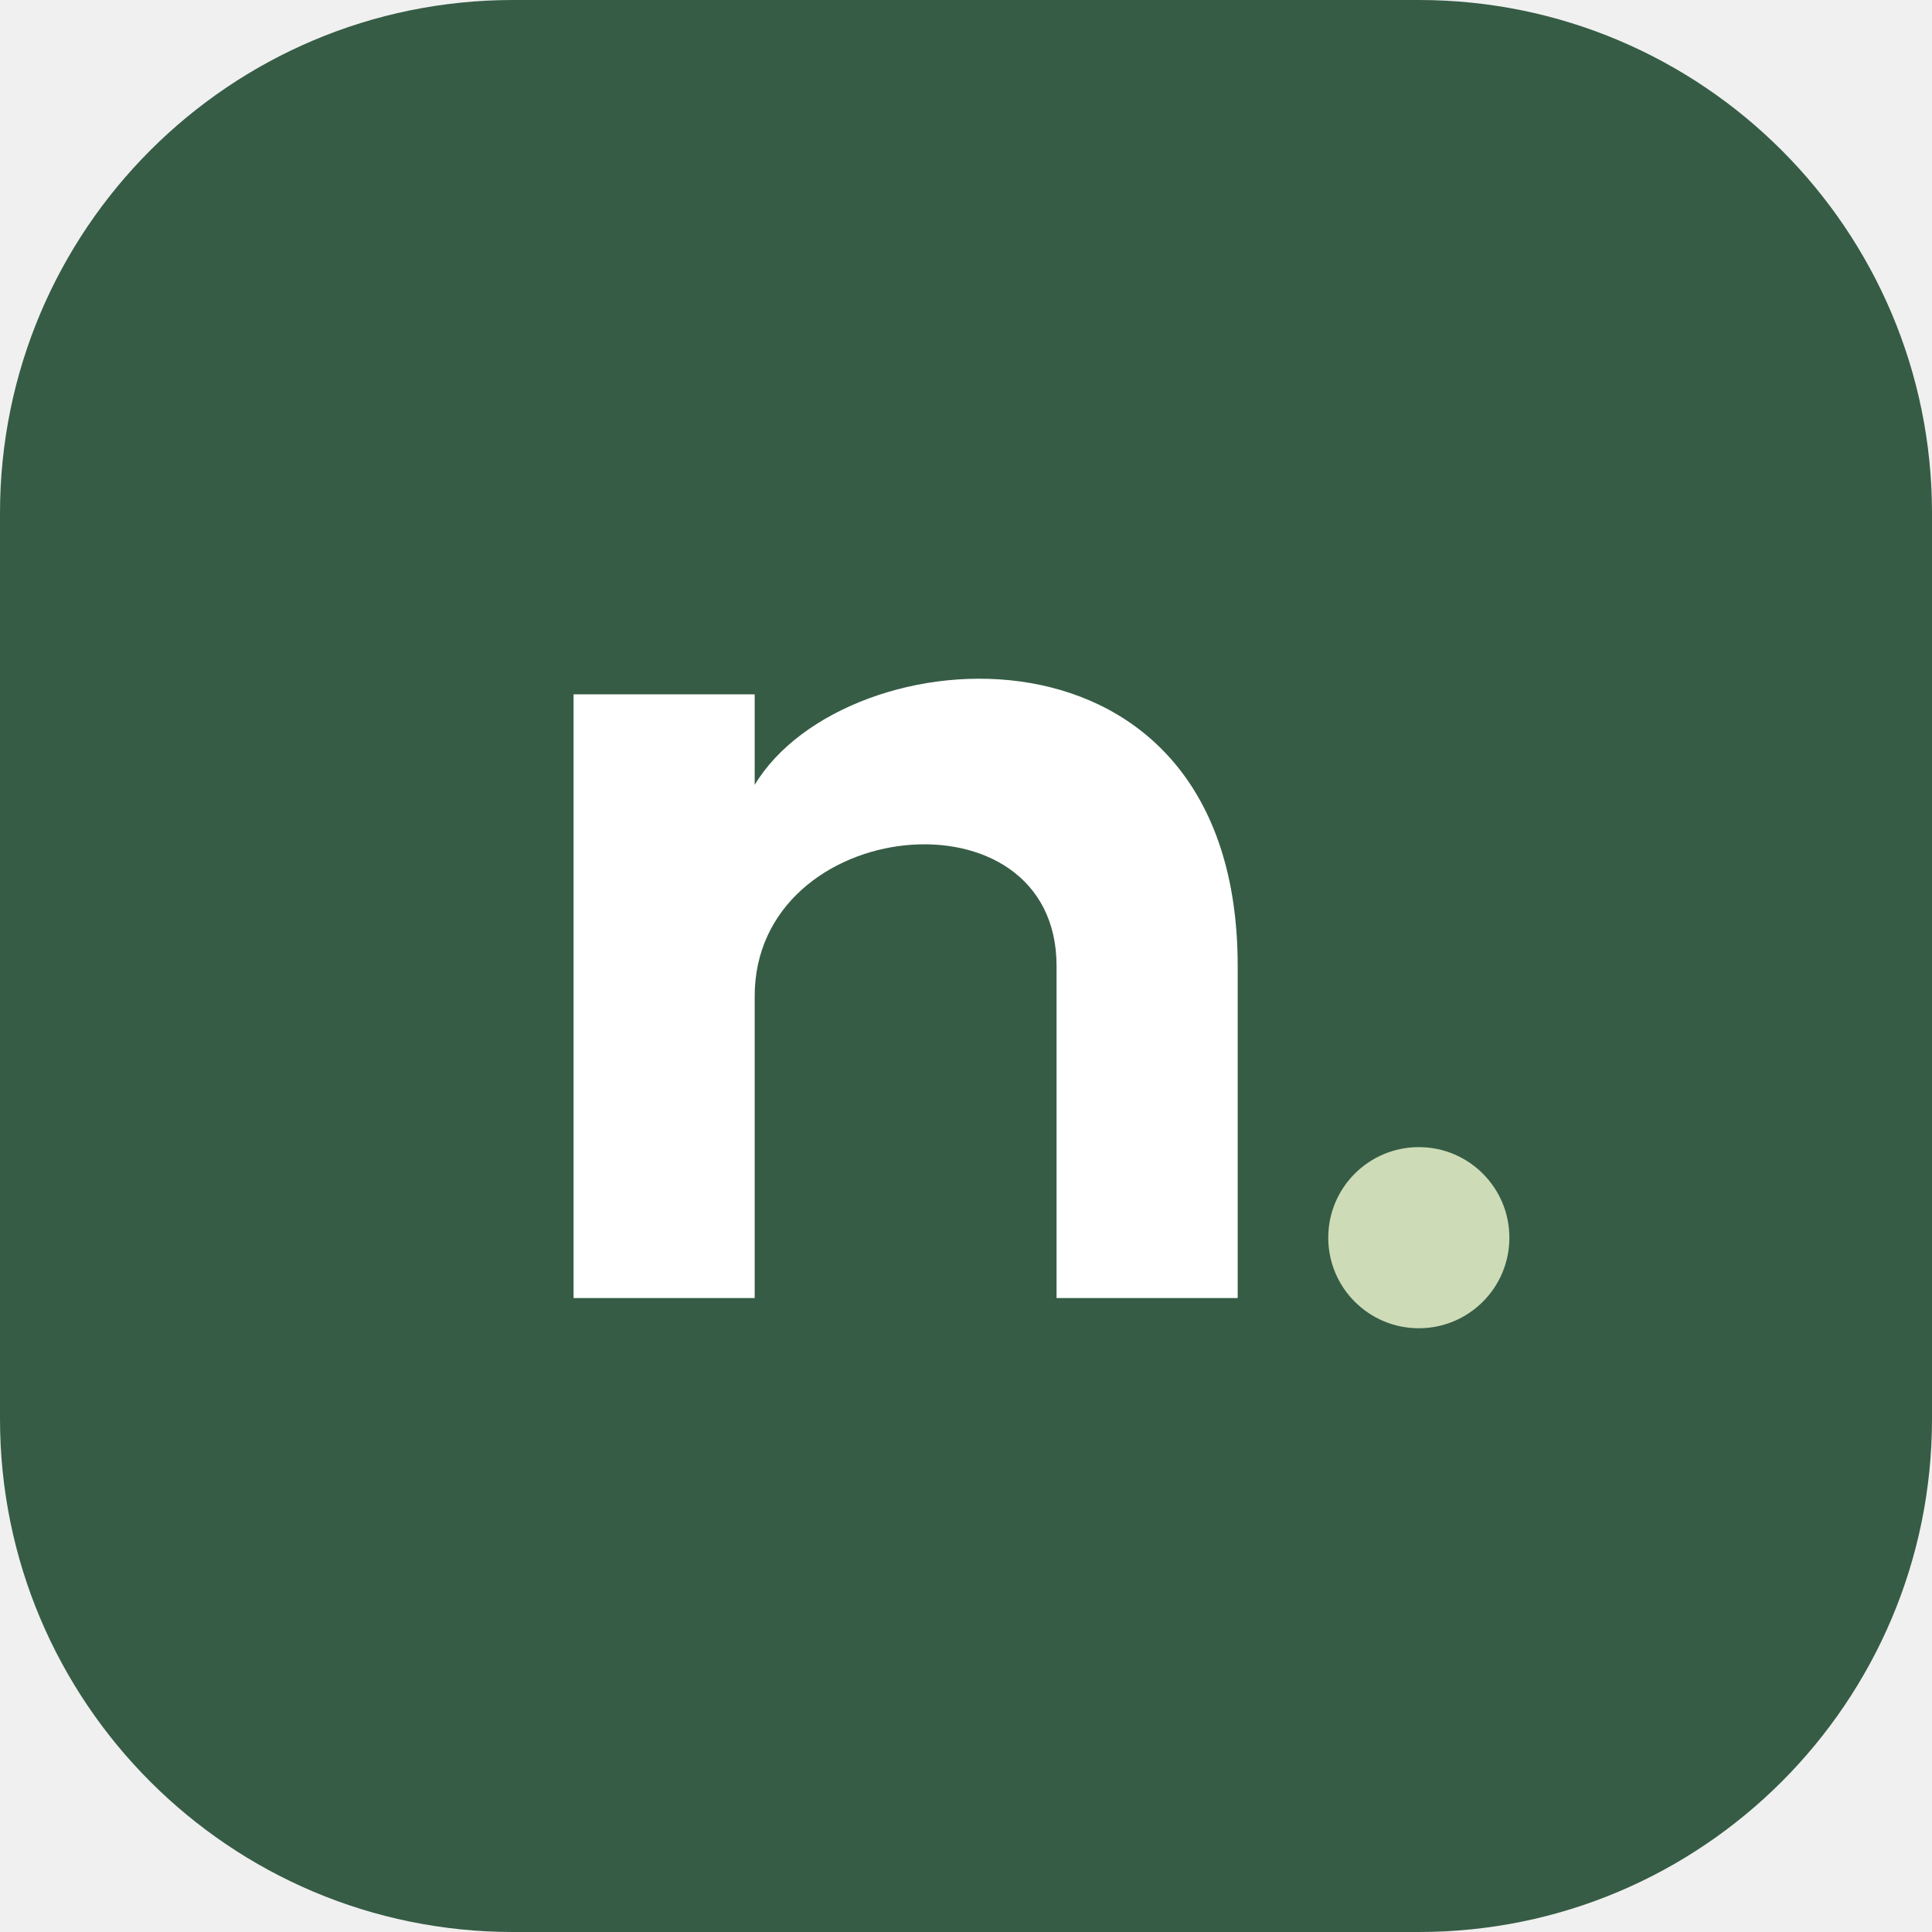
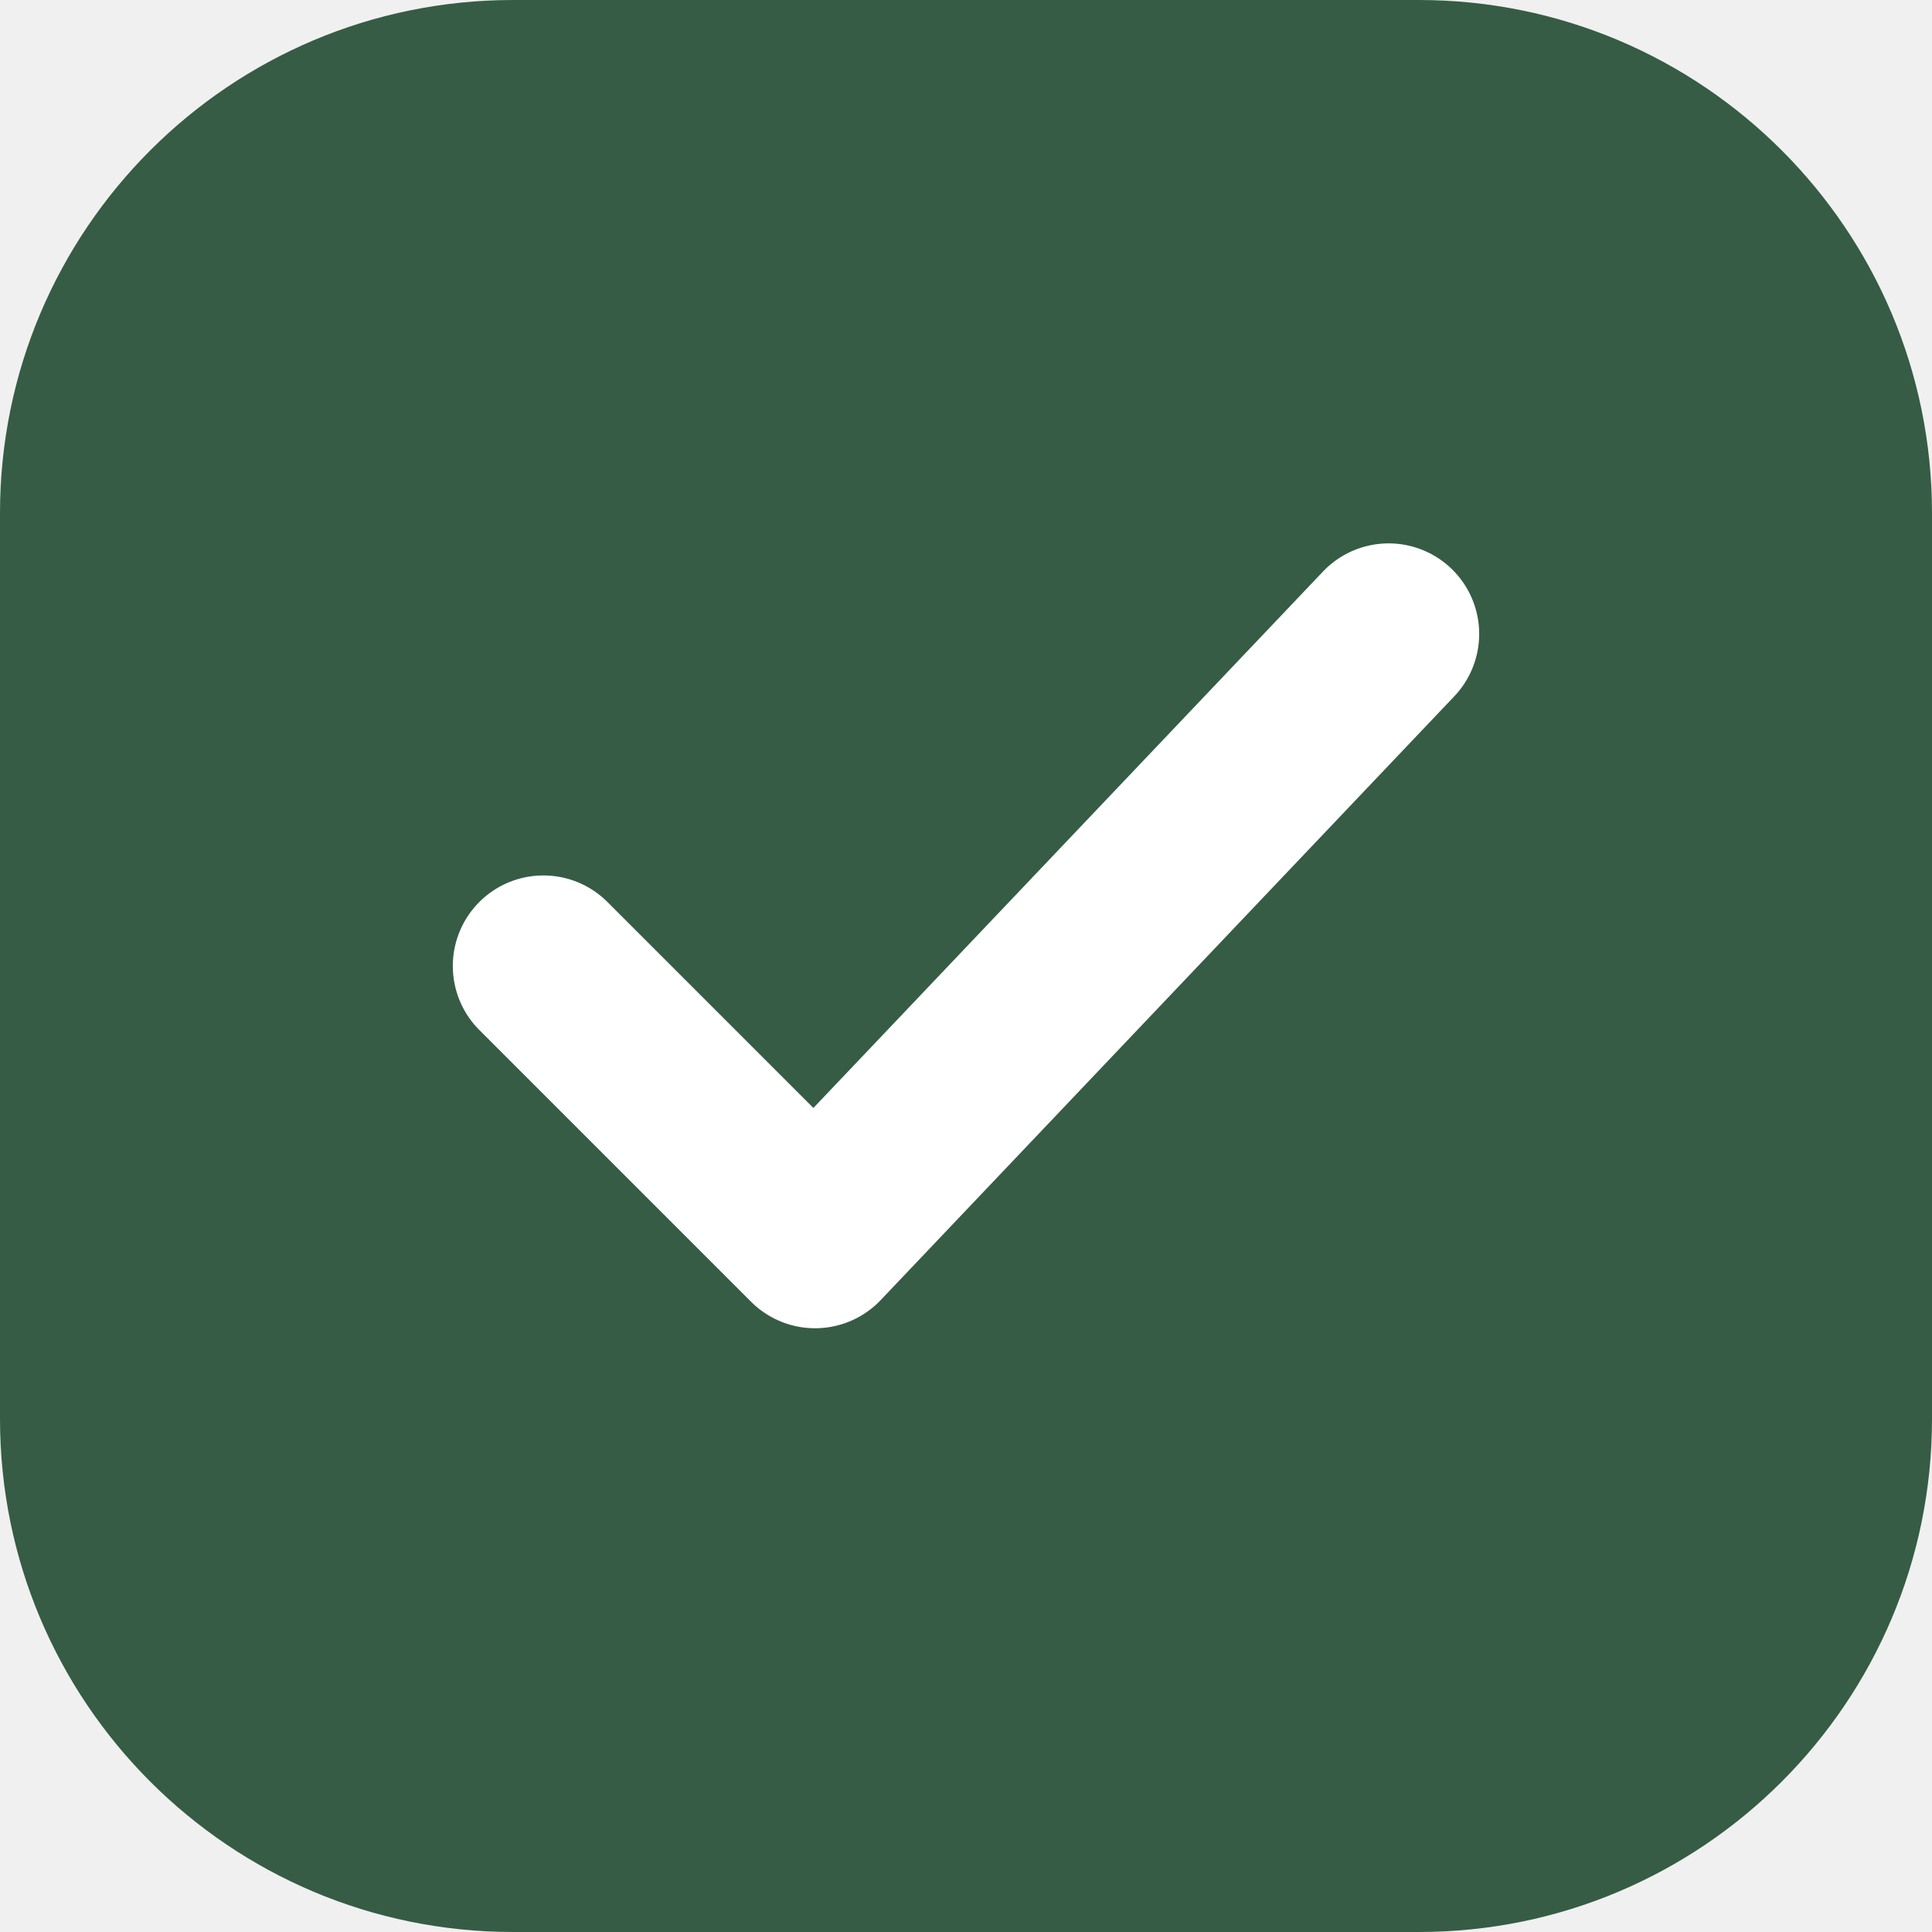
<svg xmlns="http://www.w3.org/2000/svg" viewBox="0 0 64 64">
  <rect width="64" height="64" rx="17" fill="#365c45" />
-   <path d="M19 43V23h6v3c3-5 16-6 16 6v11h-6V32c0-6-10-5-10 1v10Z" fill="#fff" />
-   <circle cx="47" cy="41" r="3" fill="#cddcb7" />
+   <path d="m18 32 9 9 19-20" fill="none" stroke="#fff" stroke-width="6" stroke-linecap="round" stroke-linejoin="round" />
</svg>
